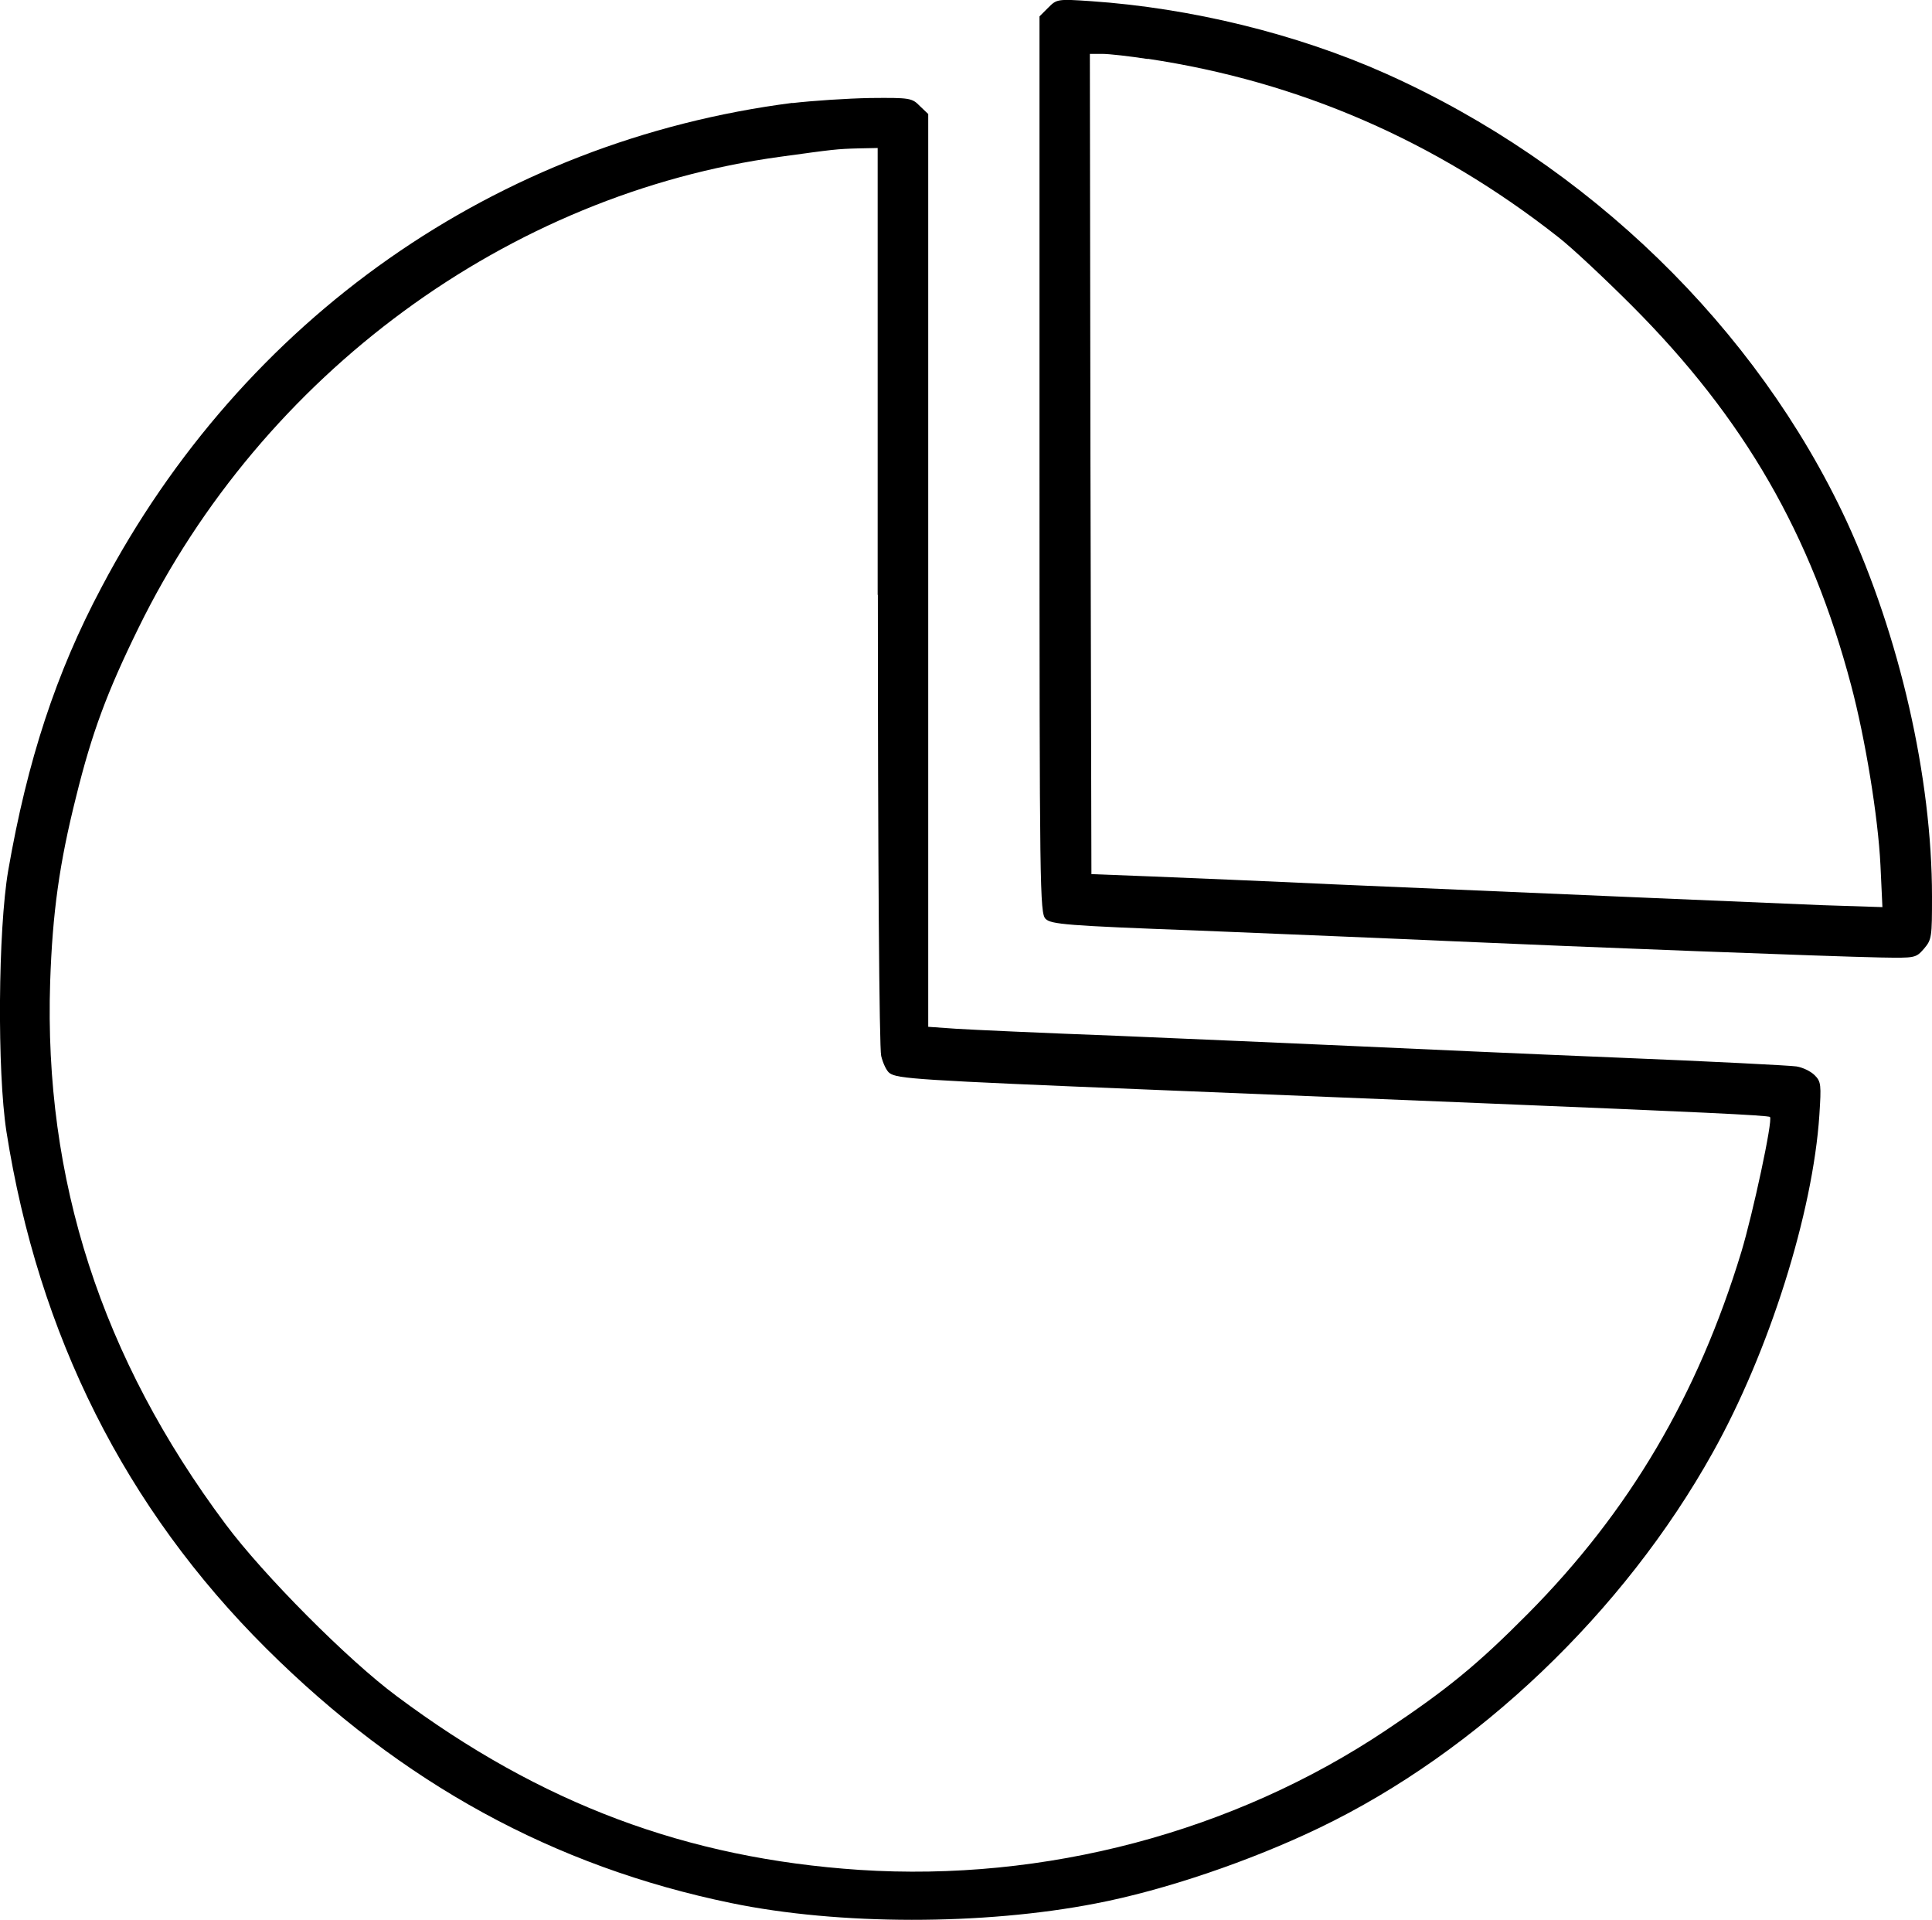
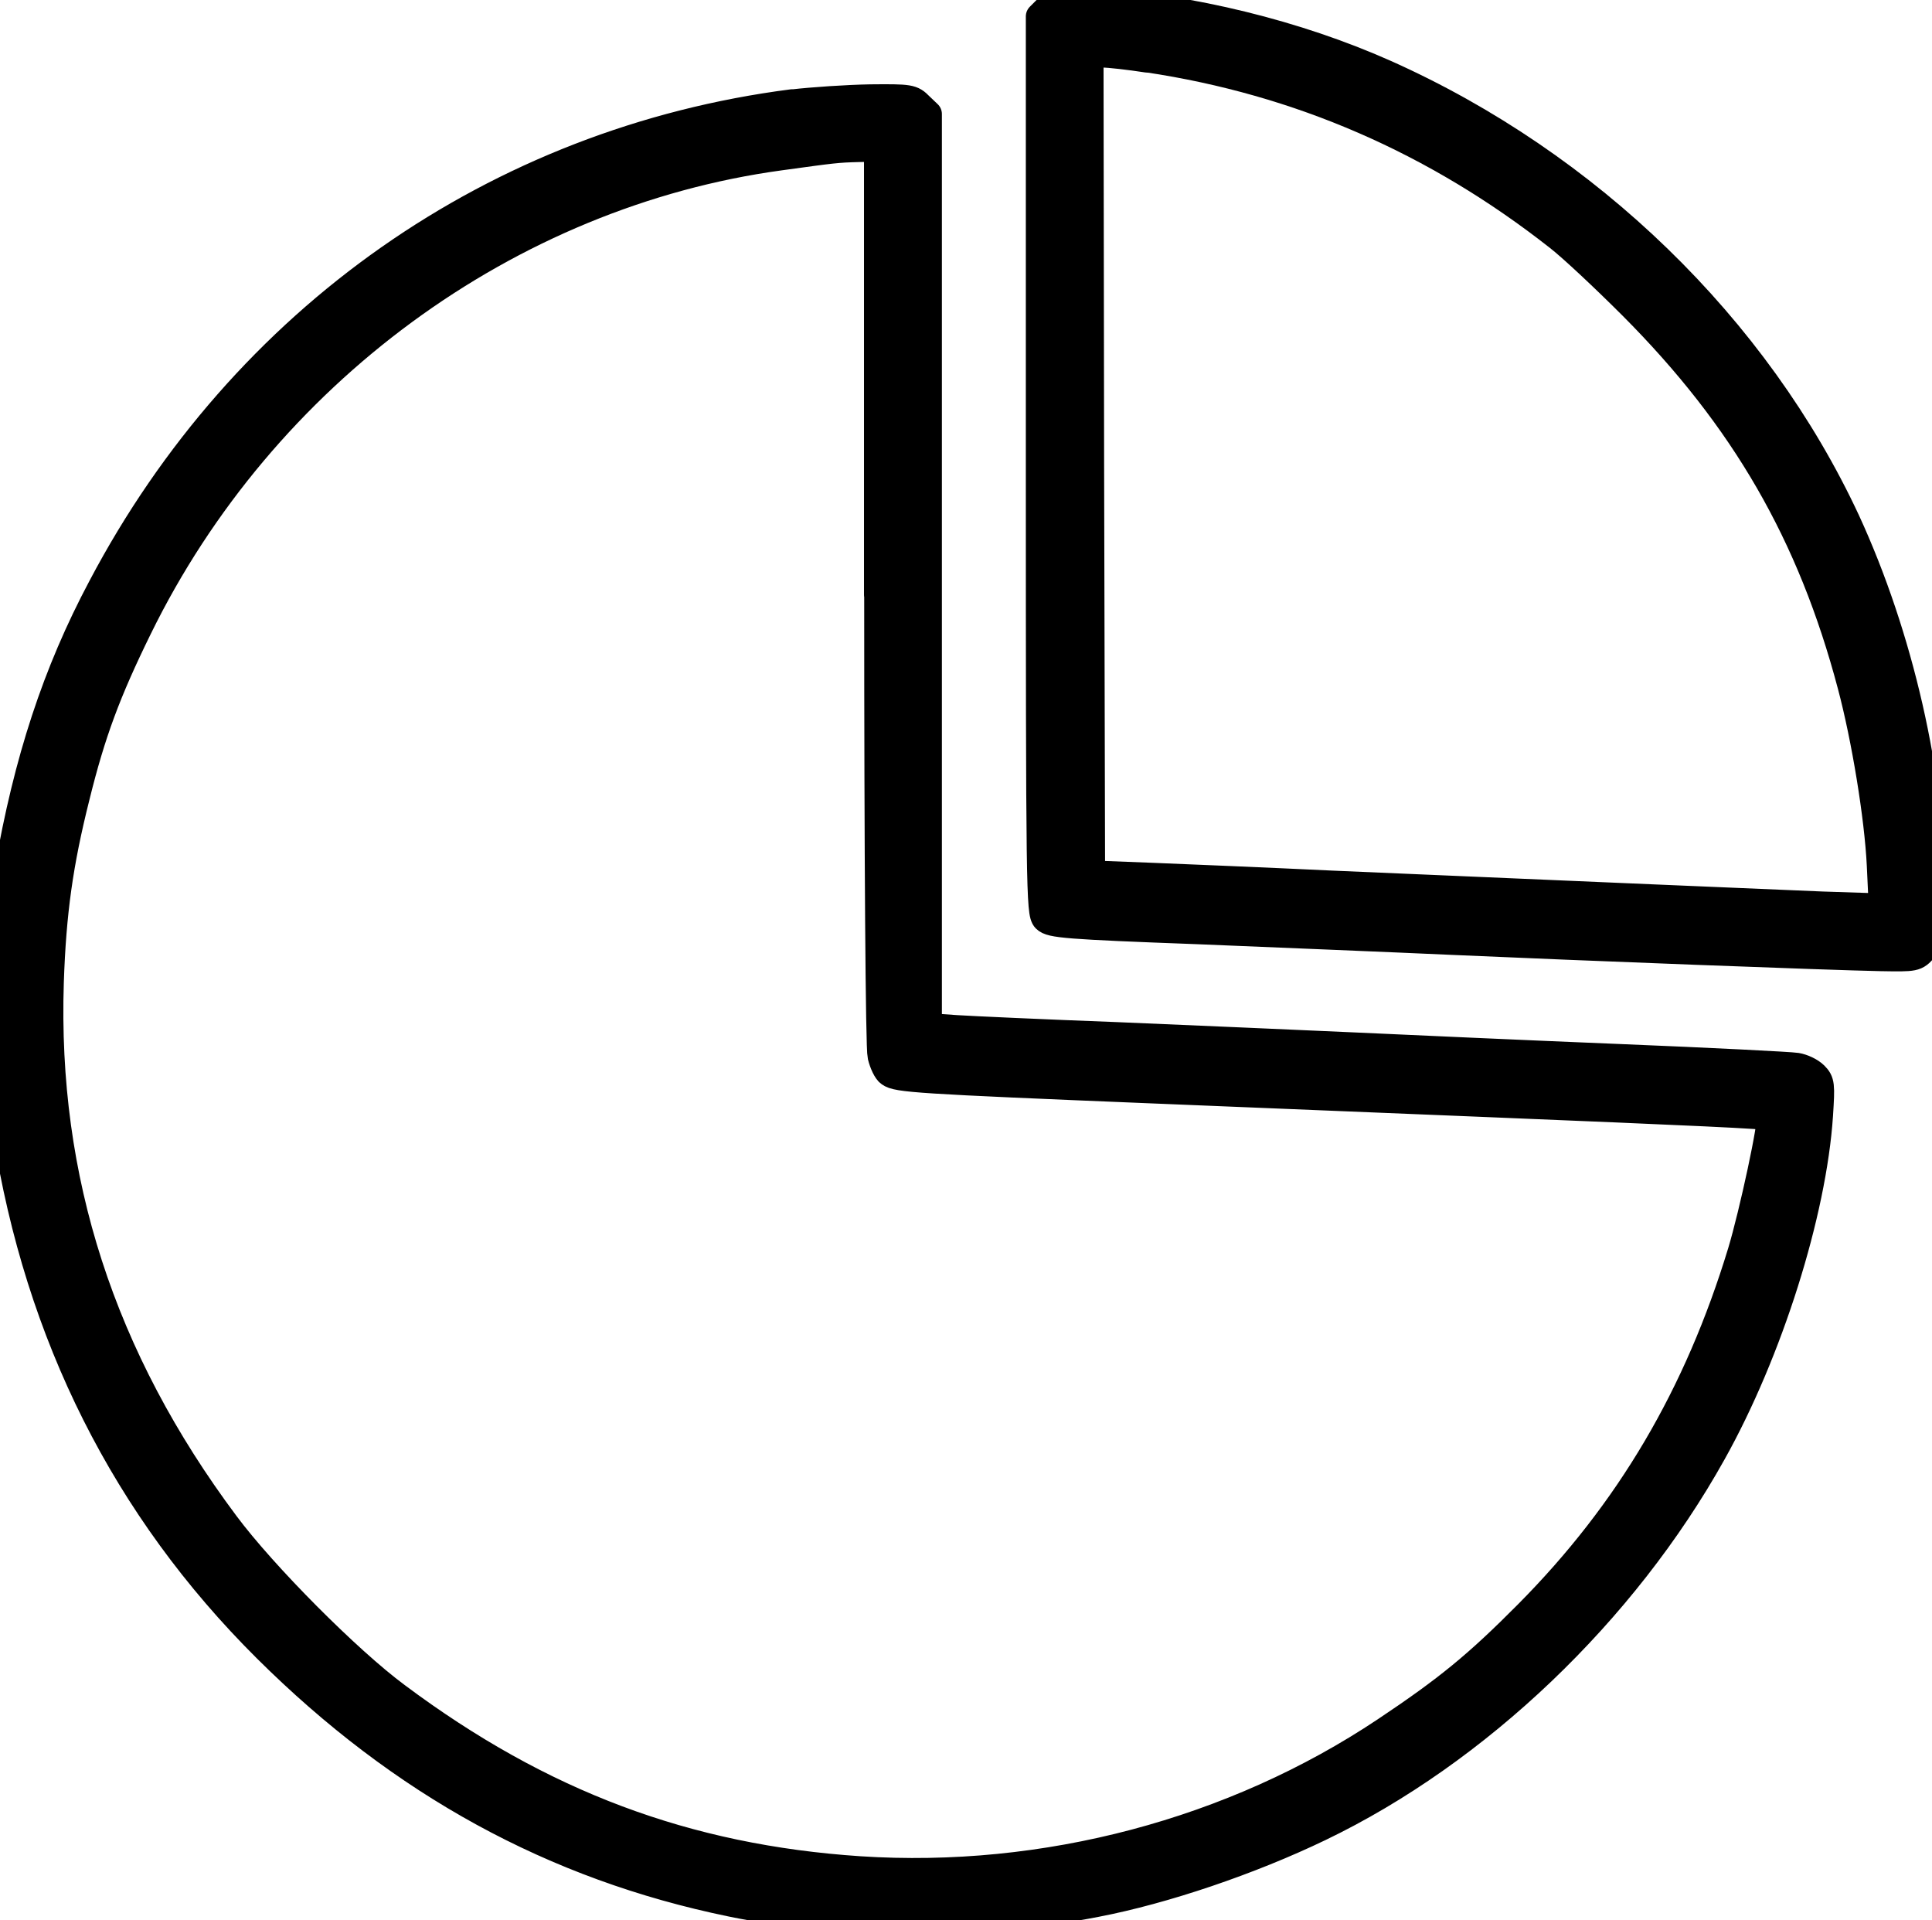
- <svg xmlns="http://www.w3.org/2000/svg" id="Vrstva_1" version="1.1" viewBox="0 0 98.97 98.33">
+ <svg xmlns="http://www.w3.org/2000/svg" id="Vrstva_1" version="1.1" viewBox="0 0 98.97 98.33" color="#000000" stroke="currentColor" stroke-width="1.4" stroke-linecap="round" stroke-linejoin="round" data-line-weight="soft-metal-140">
  <path d="M53.7.39l-.45.45v22.96c0,21.81.02,22.96.31,23.26.28.28,1.07.35,7.8.6,4.12.17,10.02.41,13.11.55,6.5.29,19.29.78,21.88.83,1.76.03,1.79.03,2.21-.45.4-.47.41-.6.41-2.67,0-6.11-1.66-13.34-4.38-19.24-4.61-9.9-13.23-18.27-23.6-22.91C66.42,1.73,61,.41,55.89.06c-1.73-.12-1.76-.1-2.19.33ZM58.79,3.01c7.76,1.16,14.77,4.21,21.03,9.13.71.55,2.42,2.16,3.8,3.54,5.73,5.75,9.16,11.68,11.21,19.43.72,2.71,1.38,6.73,1.5,9.21l.1,2.14-3.09-.1c-2.95-.12-11.82-.5-25.09-1.07-3.36-.16-7.52-.33-9.23-.4l-3.11-.12-.05-21.01-.03-21h.64c.36,0,1.4.12,2.31.26h.01Z" />
  <path d="M40.59,5.27c-15.15,1.95-28.12,11.02-35.39,24.81-2.33,4.38-3.8,8.87-4.78,14.51-.52,3.04-.57,10.27-.09,13.37,1.64,10.42,6.09,19.29,13.32,26.48,6.94,6.9,14.72,11.16,23.81,13.03,5.52,1.14,12.91,1.14,18.67.02,3.5-.67,7.92-2.17,11.47-3.88,8.07-3.88,15.58-11.04,20.13-19.2,2.9-5.18,5.14-12.3,5.47-17.3.1-1.55.09-1.71-.24-2.04-.21-.21-.62-.4-.93-.45s-4.42-.26-9.11-.45-10.87-.47-13.72-.6-8.25-.36-11.99-.52c-3.74-.14-7.45-.31-8.23-.36l-1.43-.1V5.84l-.43-.41c-.4-.41-.5-.43-2.54-.41-1.17.02-2.97.14-4,.26h.01ZM44.97,30.48c0,13.34.07,23.21.17,23.6.09.38.28.78.43.88.4.29,1.38.36,13.37.85,5.83.24,13.44.55,16.91.69,10.99.45,14.75.62,14.82.71.16.14-.88,4.97-1.47,6.92-2.23,7.33-5.73,13.28-10.94,18.53-2.59,2.61-4.12,3.86-7.28,5.97-7.8,5.21-17.46,7.76-26.95,7.14-8.85-.59-16.32-3.38-23.71-8.9-2.5-1.85-6.83-6.21-8.76-8.8-6.37-8.52-9.32-17.67-8.99-27.78.12-3.55.47-6.07,1.33-9.49.81-3.28,1.59-5.37,3.19-8.63,6.37-13.01,18.94-22.24,32.87-24.14,2.76-.38,2.9-.4,4.02-.43l.98-.02v22.89h.01Z" />
</svg>
